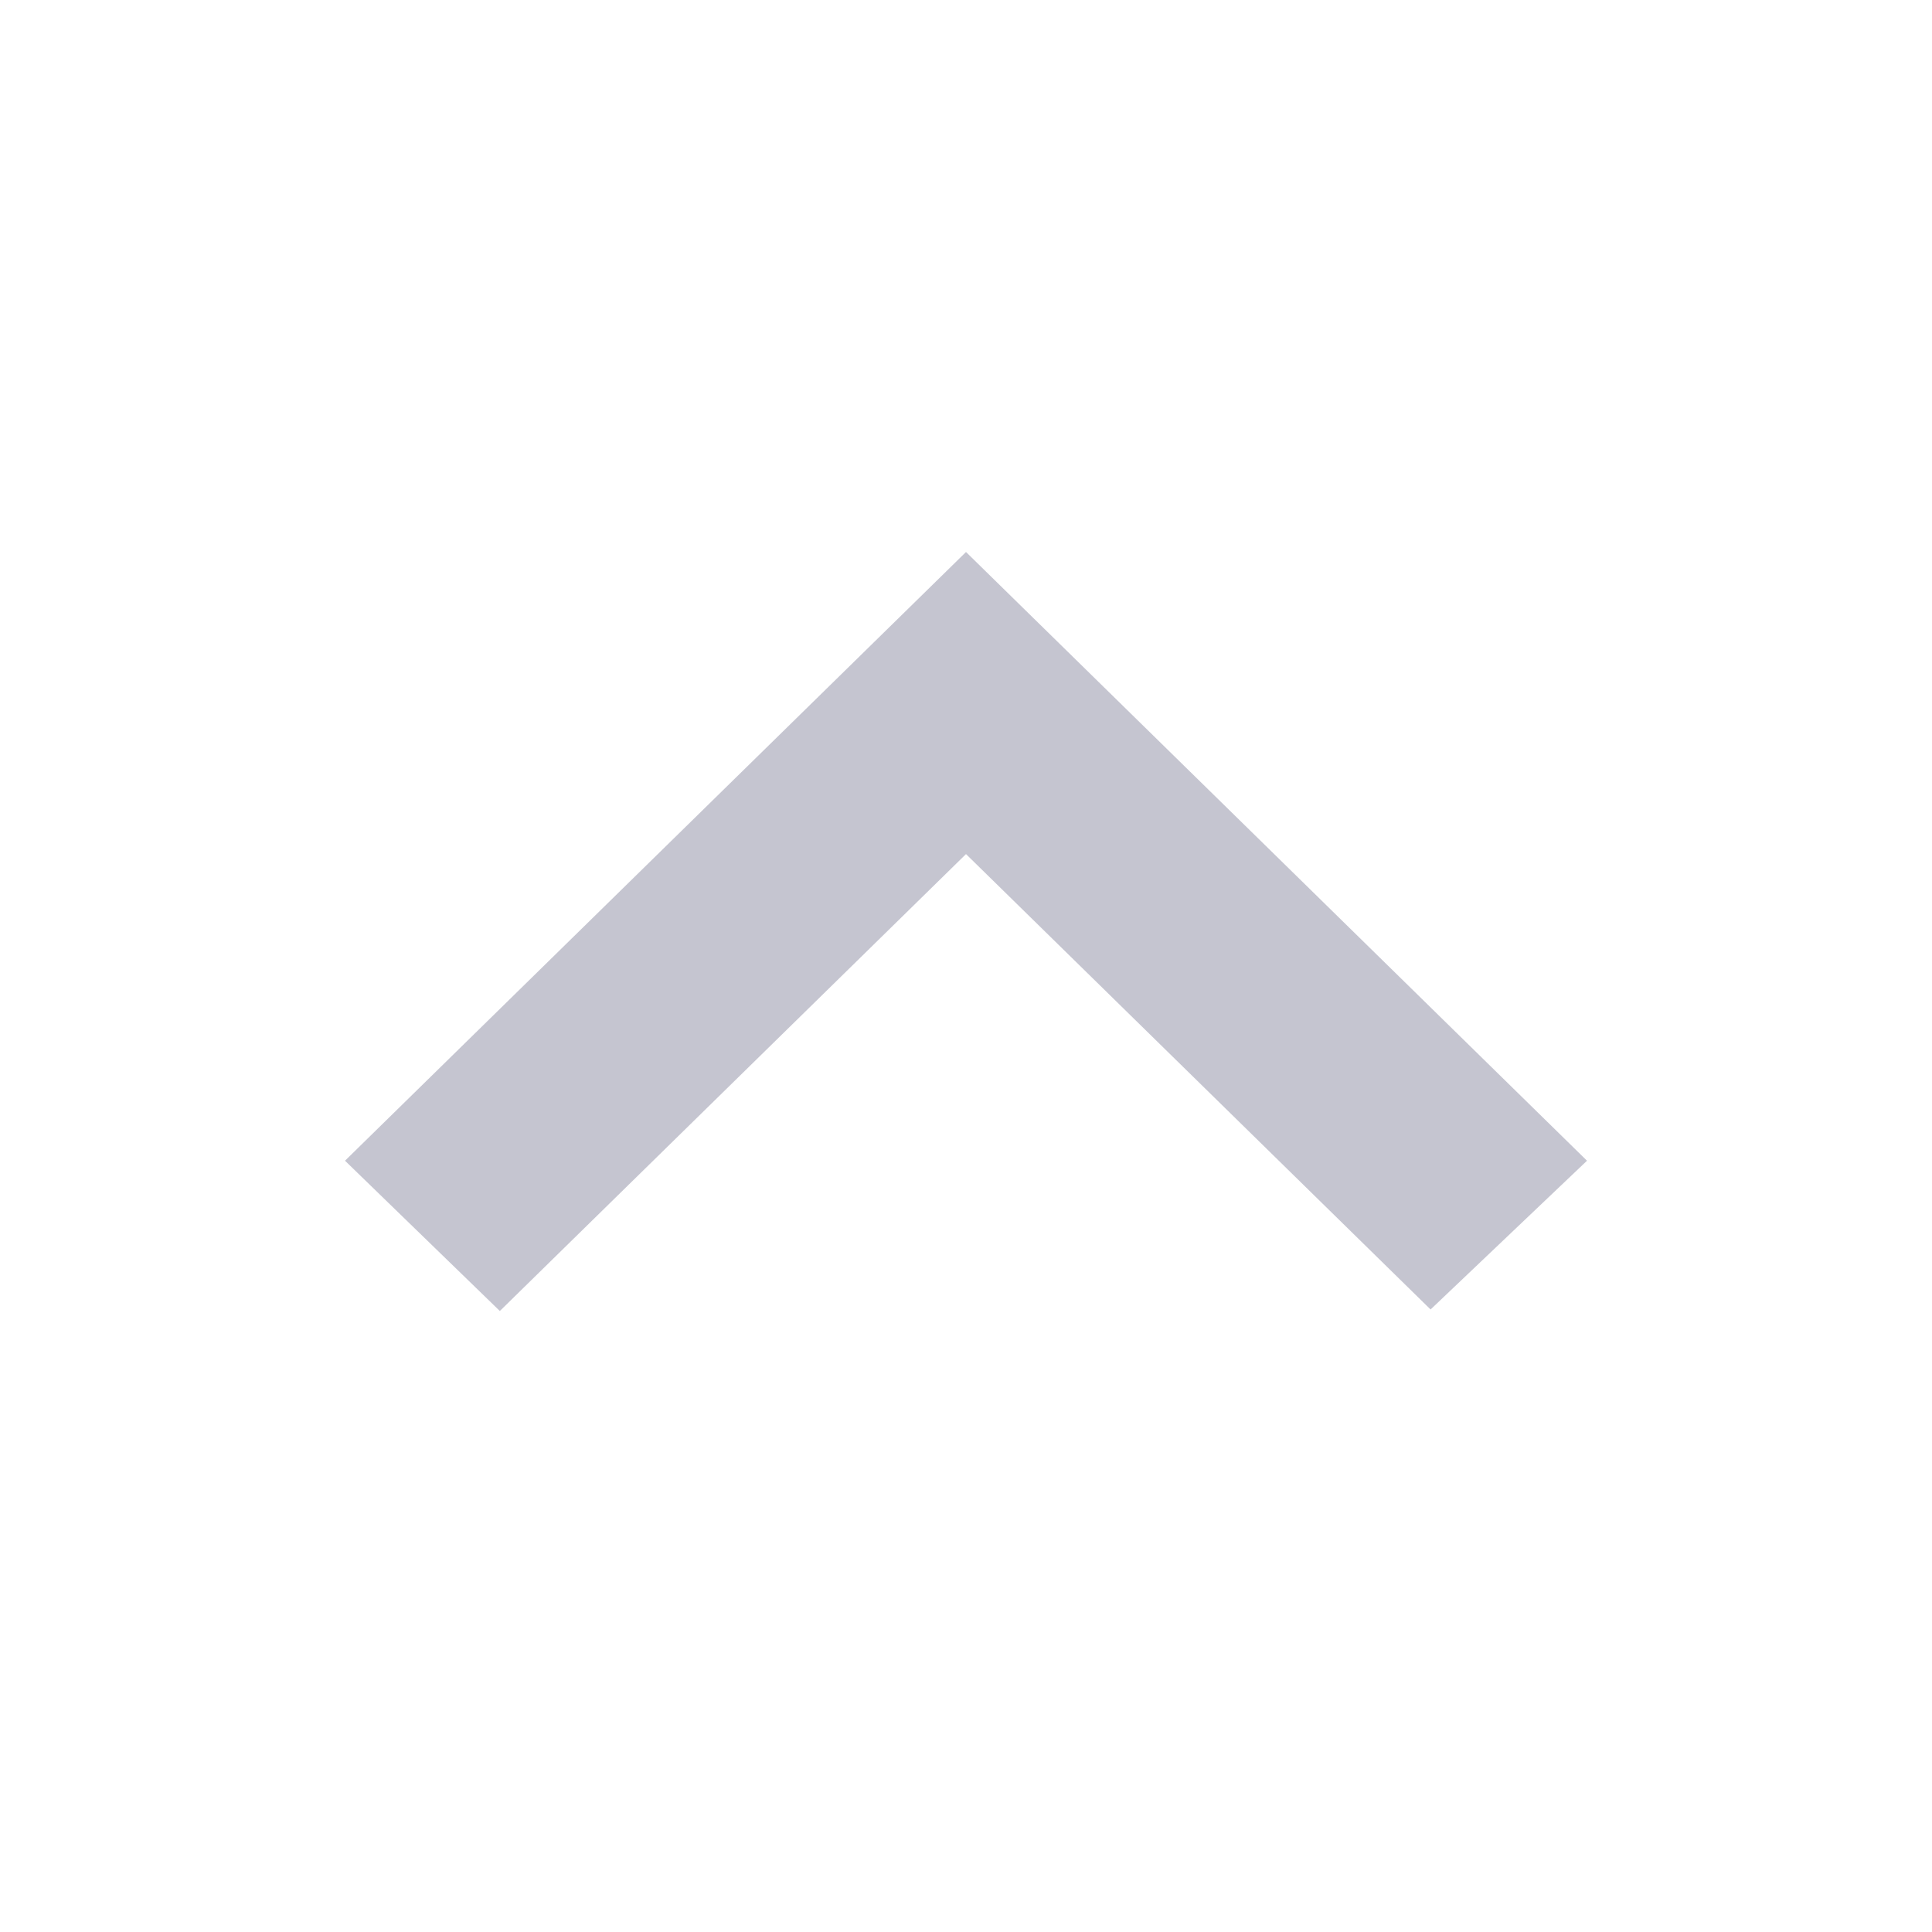
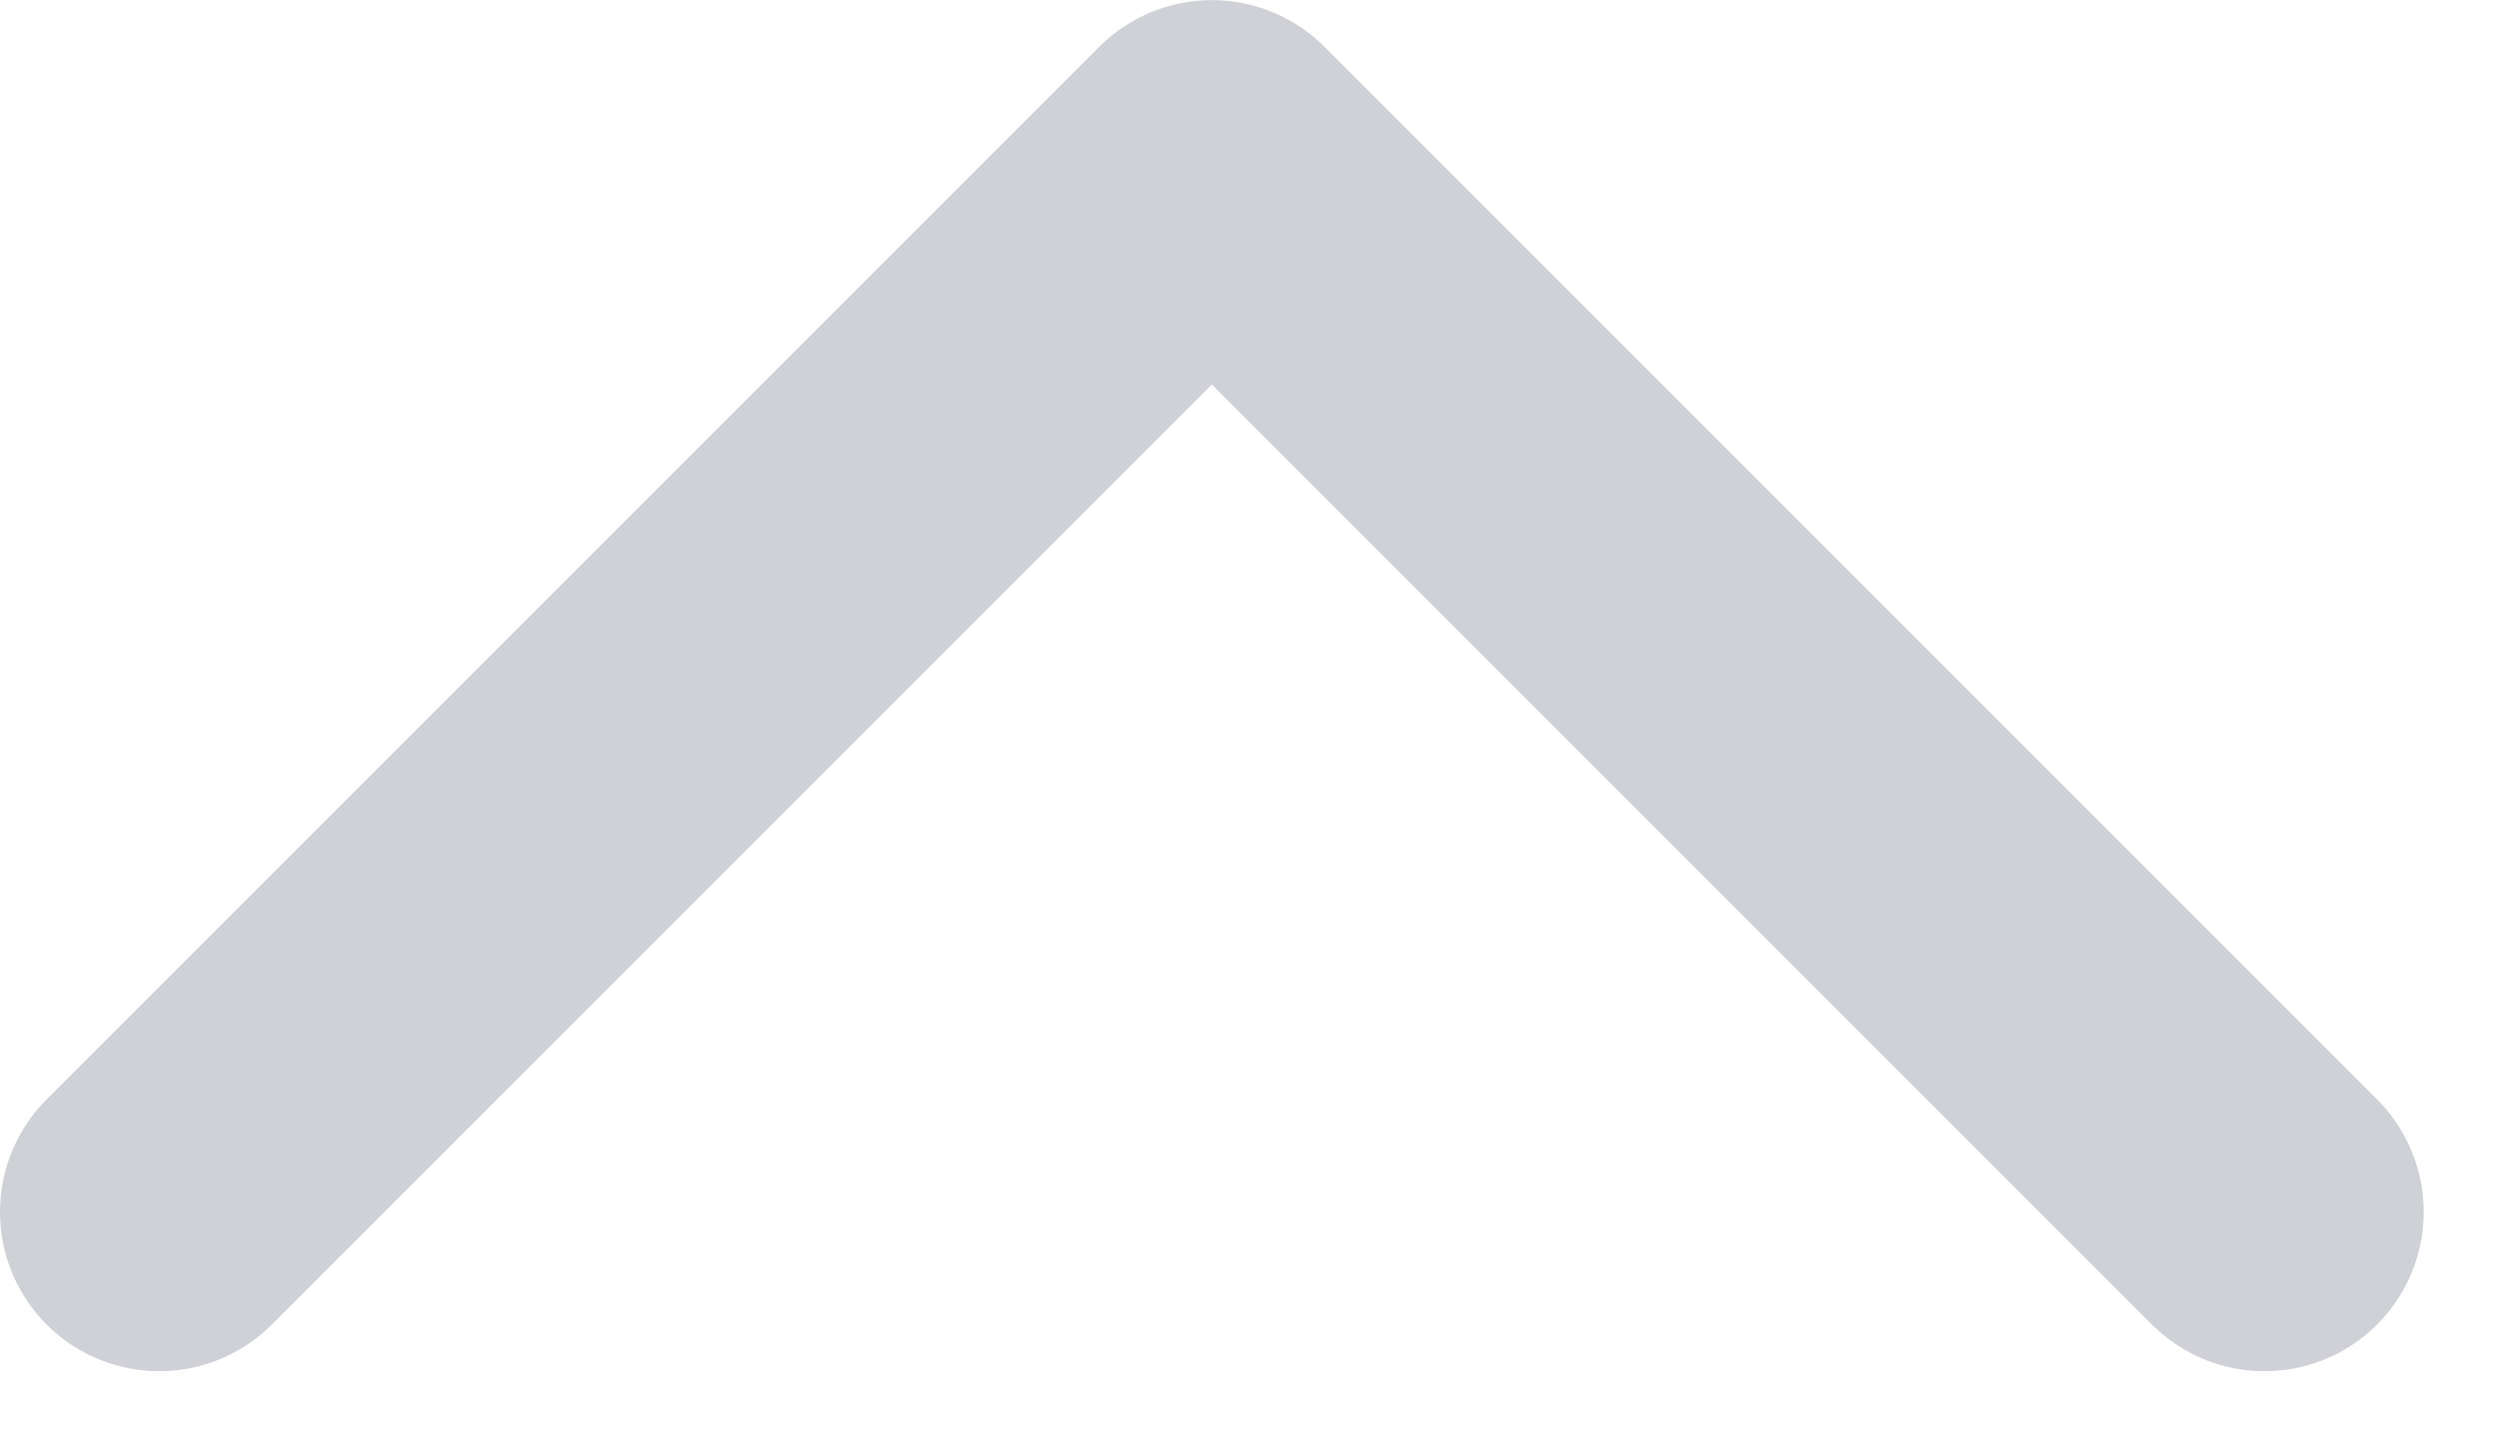
- <svg xmlns="http://www.w3.org/2000/svg" width="28" height="28" viewBox="0 0 28 28" fill="none">
-   <path d="M5 16.822L7.244 19L14 12.378L20.733 18.978L23 16.822L14 8L5 16.822Z" fill="#C5C5D0" />
+ <svg xmlns="http://www.w3.org/2000/svg" width="19" height="11" viewBox="0 0 19 11" fill="none">
+   <path d="M17.21 9.211L9.21 1.211L1.21 9.211" stroke="#D0D0D7" stroke-width="2.42" stroke-linecap="round" stroke-linejoin="round" />
</svg>
